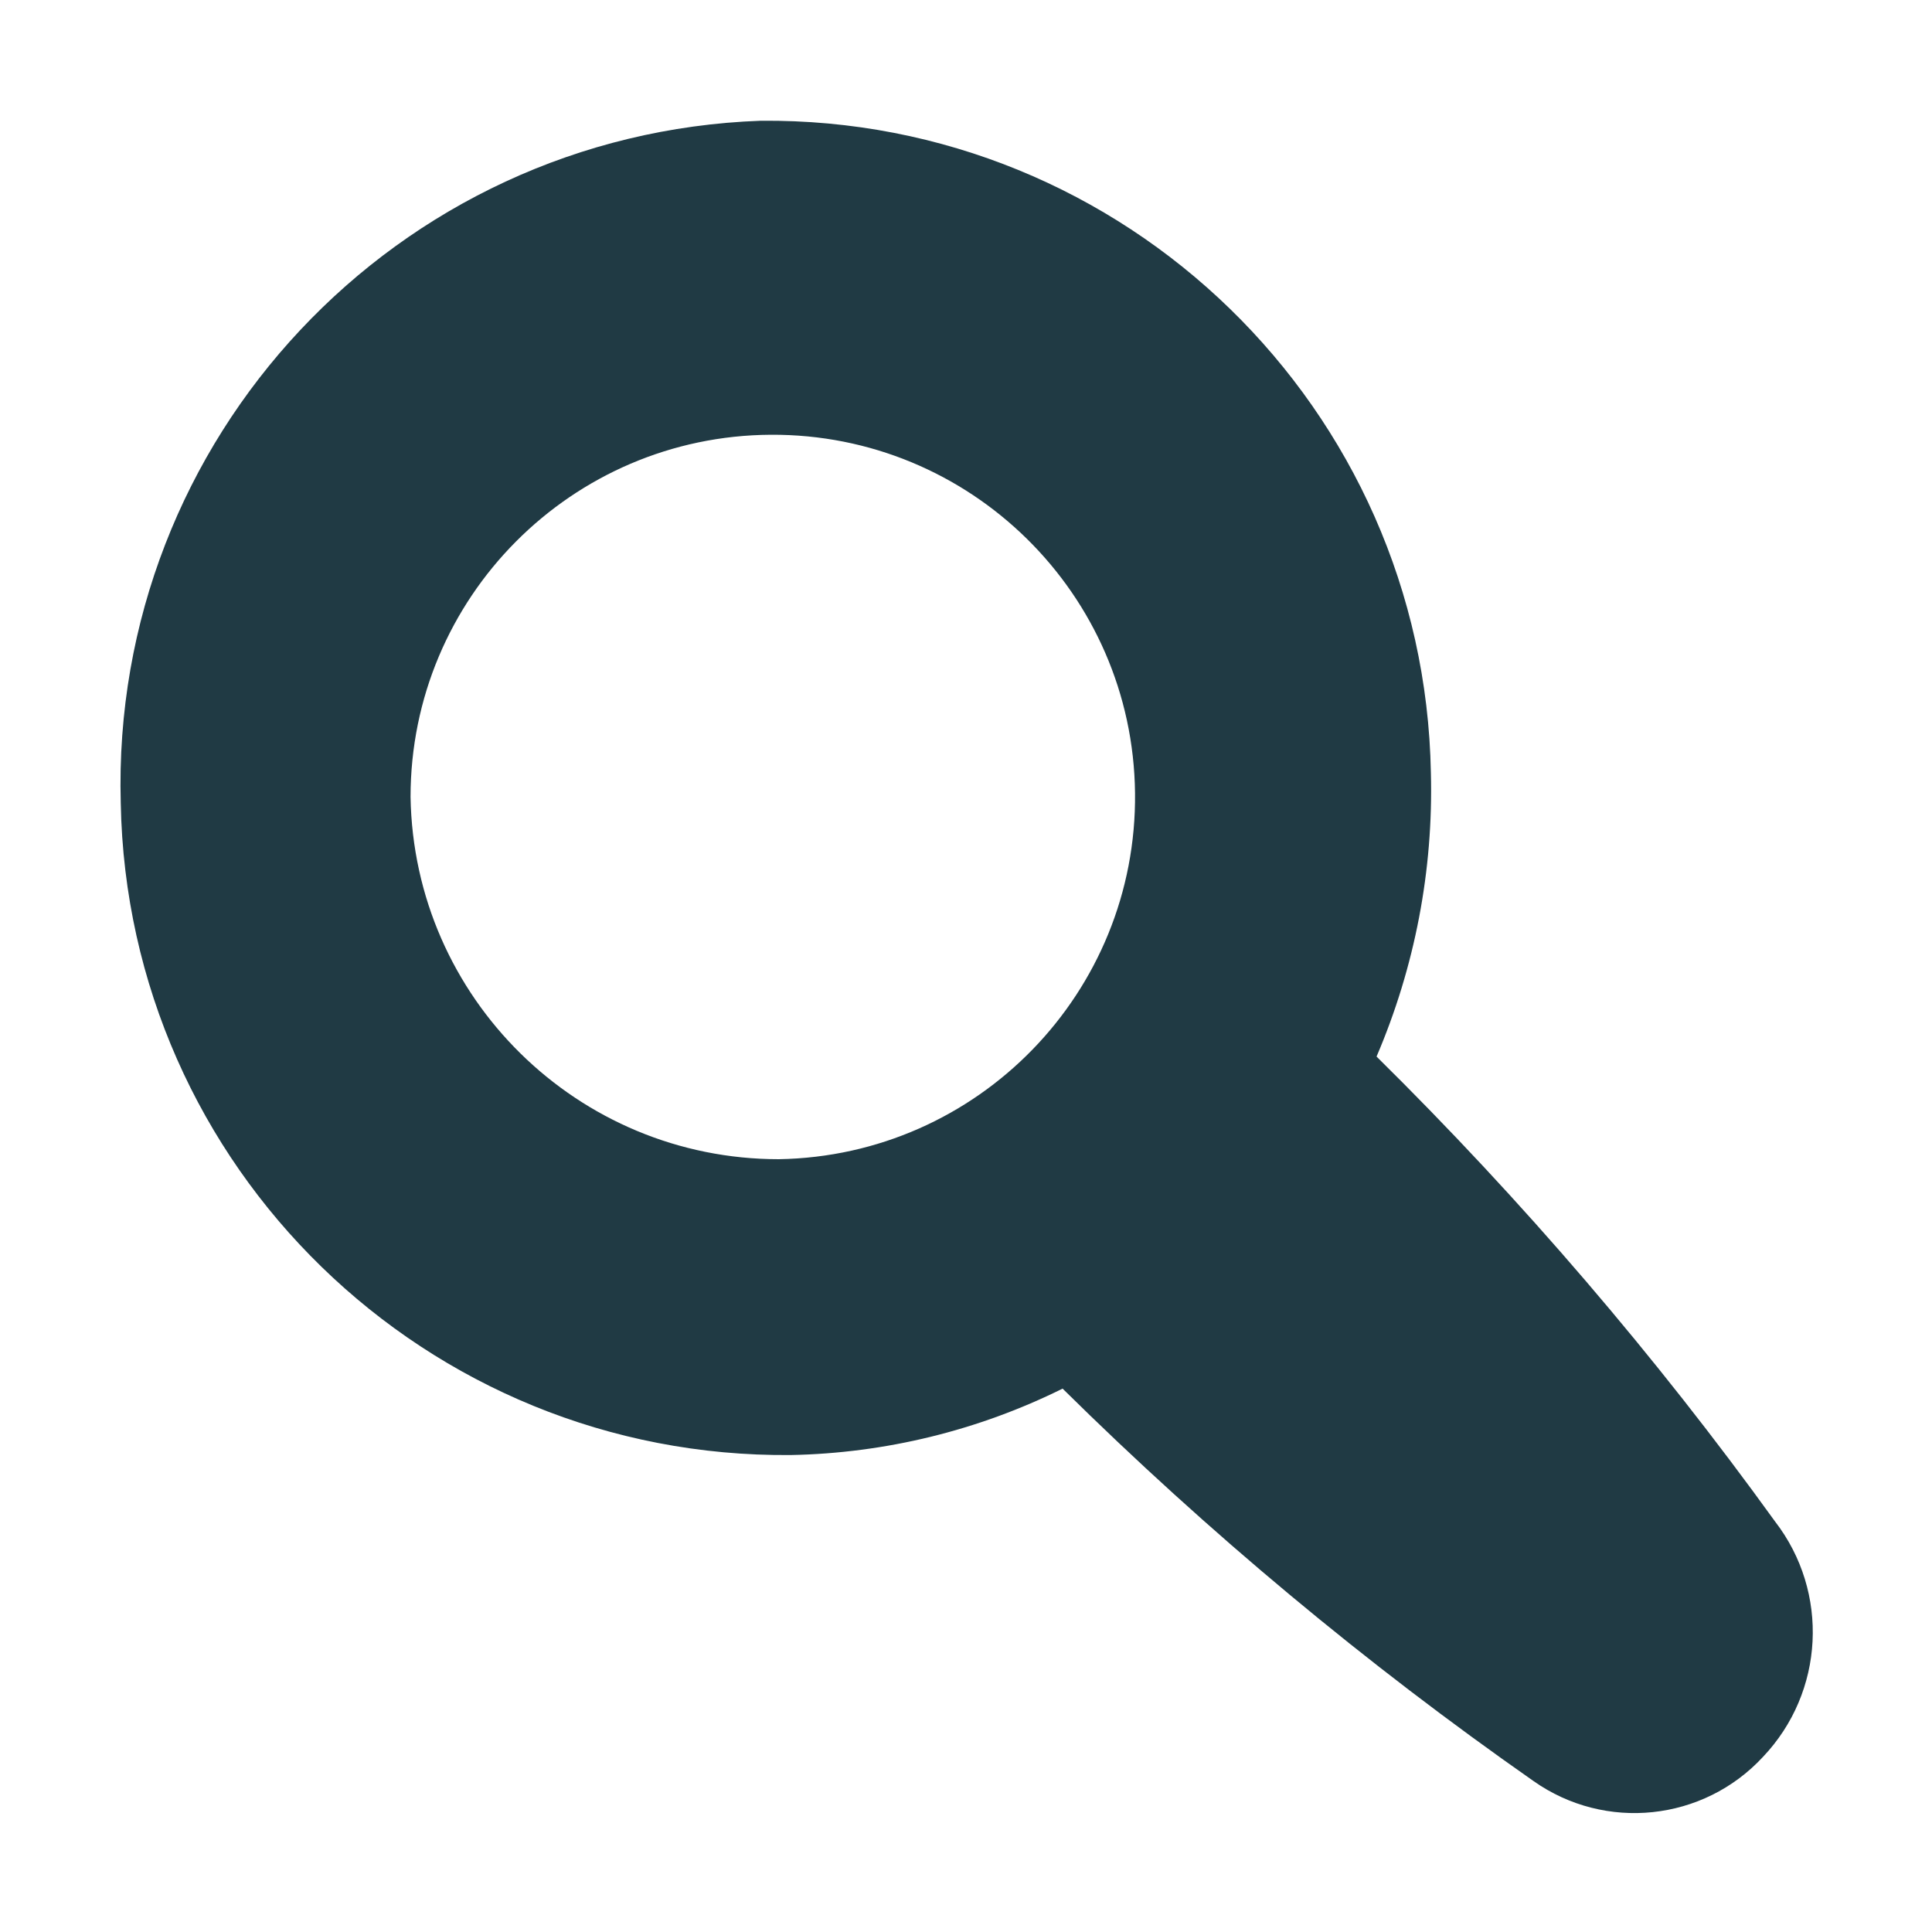
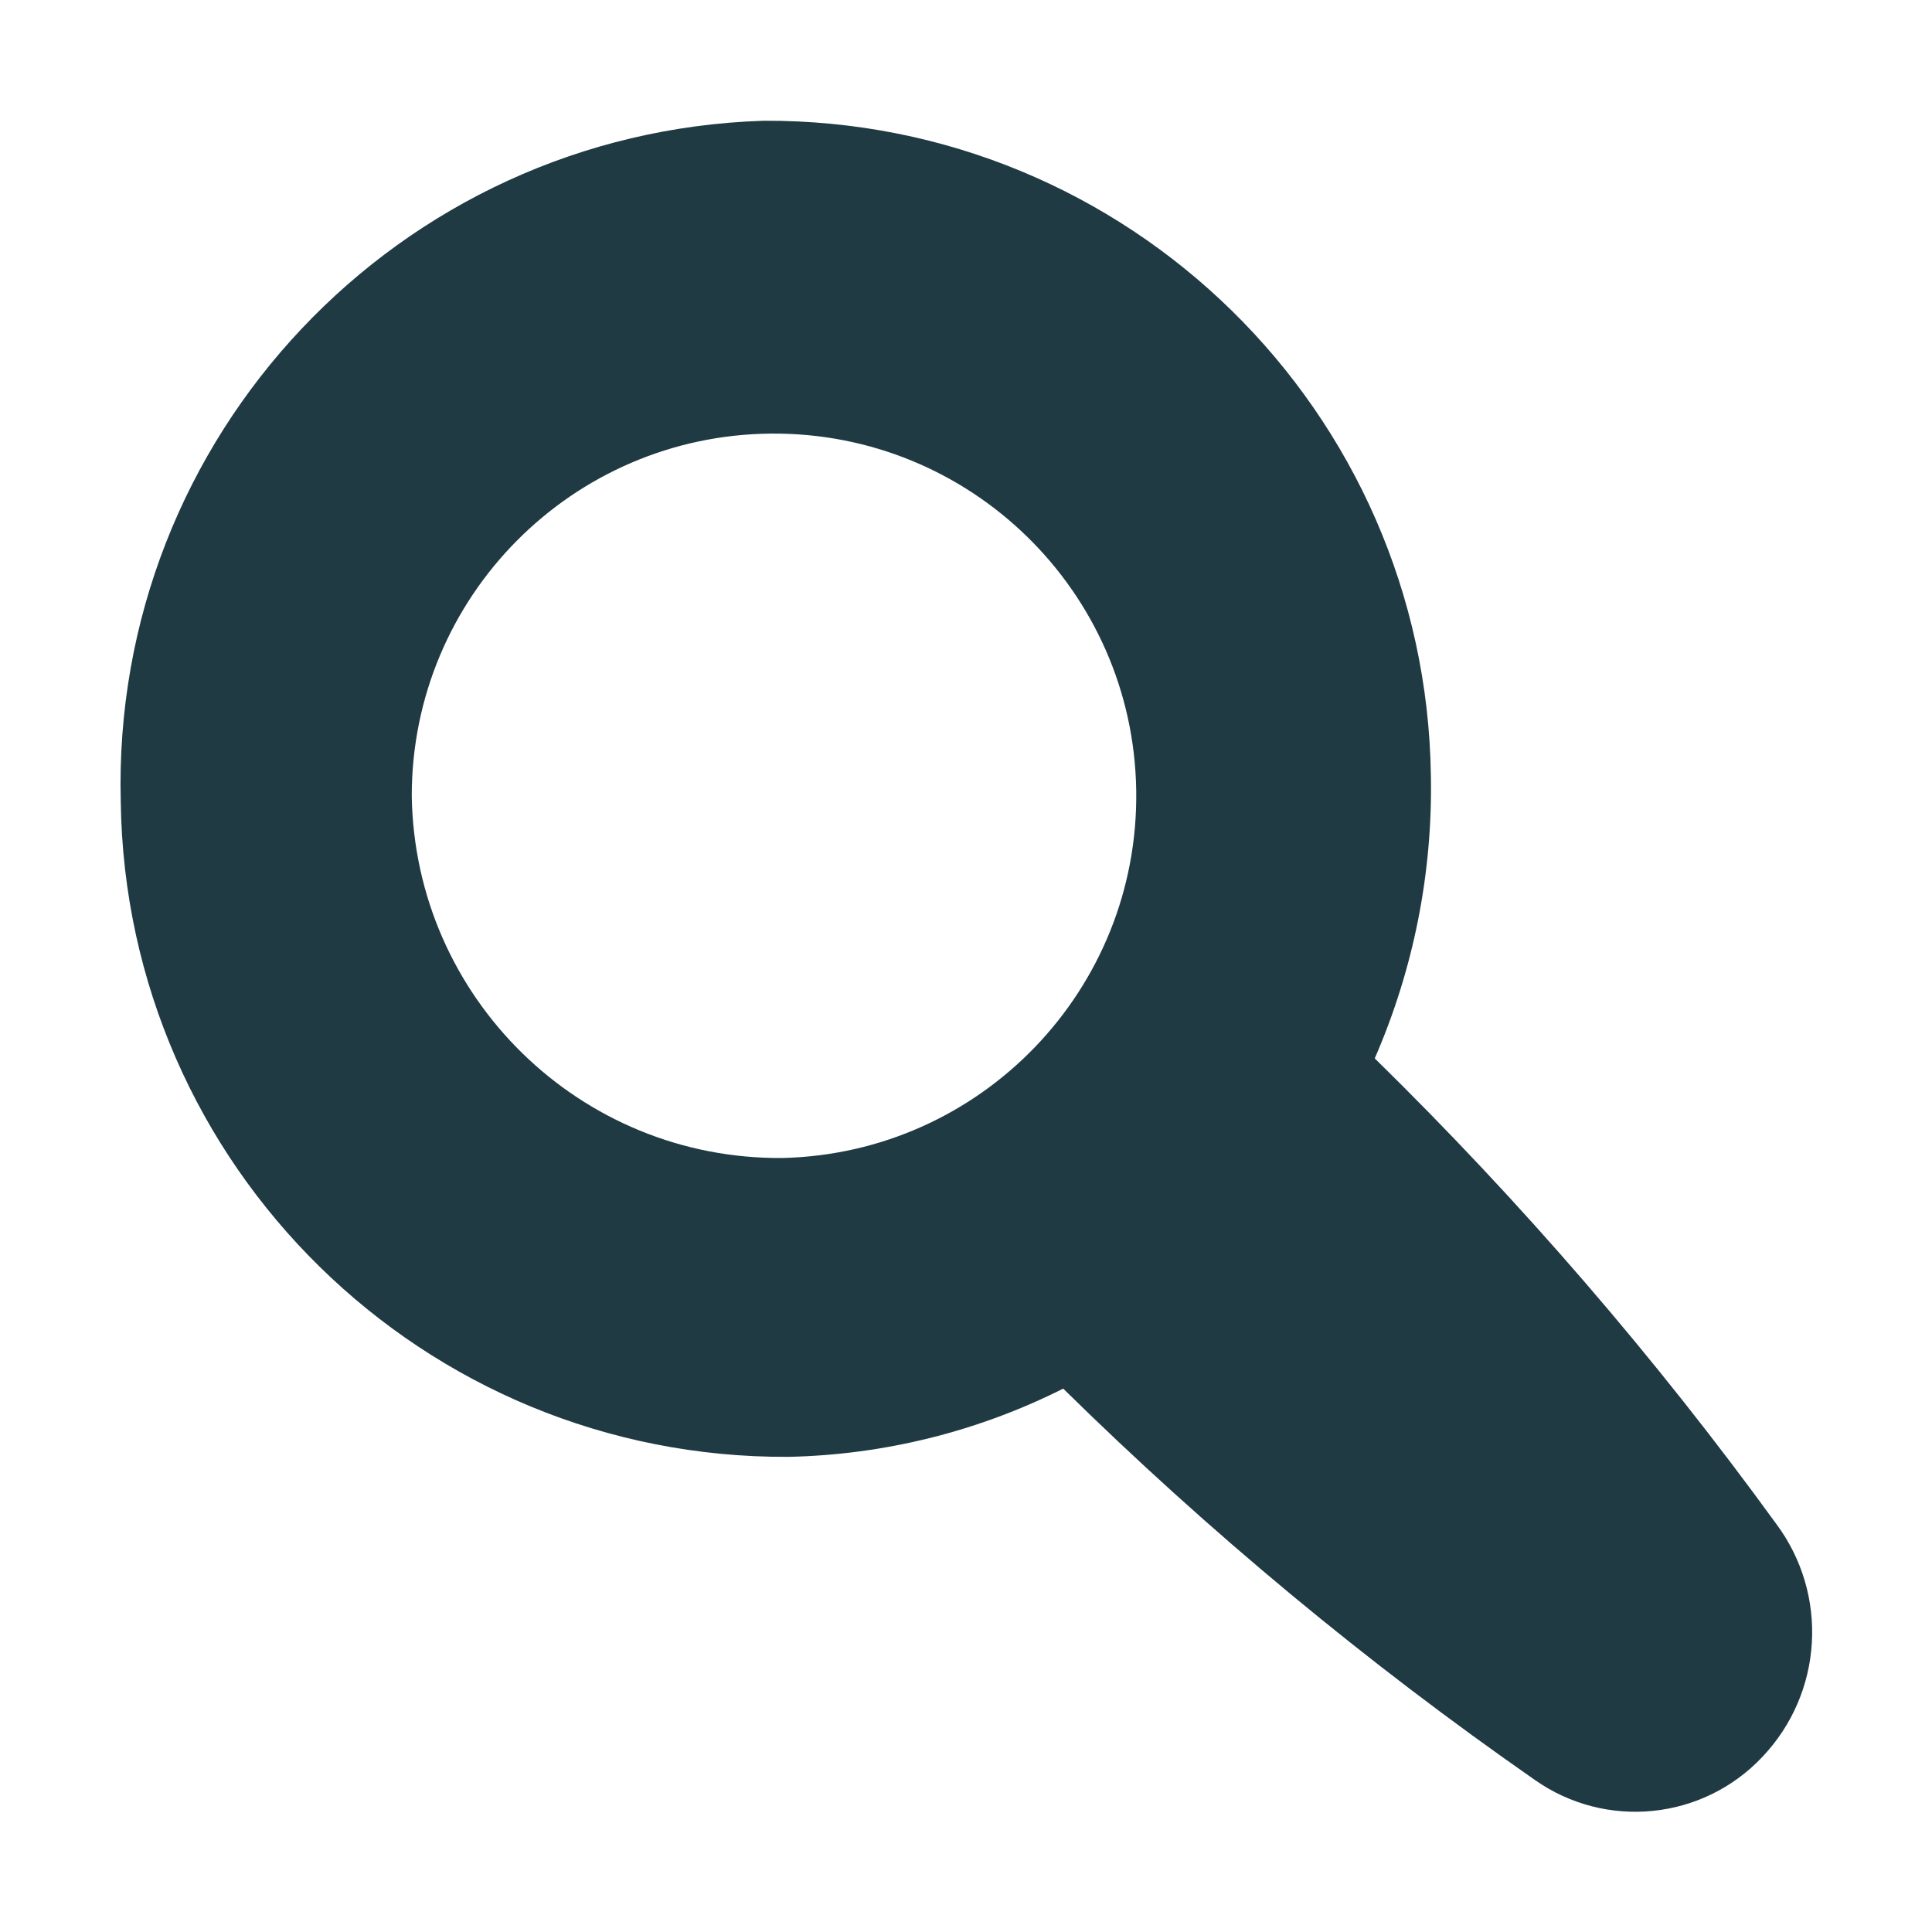
<svg xmlns="http://www.w3.org/2000/svg" viewBox="0 0 32 32">
-   <defs>
-     <style>.a{fill:#203a44;}</style>
-   </defs>
-   <path class="a" d="M29.4,25.2a60.8,60.8,0,0,0-6.6-7.7,11.2,11.2,0,0,0,.9-4.7A11,11,0,0,0,12.6,2,11,11,0,0,0,2,13.3,11,11,0,0,0,13.1,24.1,10.6,10.6,0,0,0,17.6,23a60.2,60.2,0,0,0,7.8,6.5,2.9,2.9,0,0,0,3.8-.4A3,3,0,0,0,29.4,25.2ZM6.8,13.2a6,6,0,1,1,6.1,6A6.1,6.1,0,0,1,6.8,13.2Z" />
+   <path d="M29.42,25.24a60.77,60.77,0,0,0-6.65-7.71,11.19,11.19,0,0,0,.93-4.68A11,11,0,0,0,12.65,2,11,11,0,0,0,2,13.28,11,11,0,0,0,13.06,24.13,10.63,10.63,0,0,0,17.61,23a60.18,60.18,0,0,0,7.81,6.48,2.89,2.89,0,0,0,3.77-.38A3,3,0,0,0,29.42,25.24ZM6.82,13.18a6,6,0,1,1,6.14,6A6.09,6.09,0,0,1,6.82,13.18Z" fill="#203a44" />
</svg>
